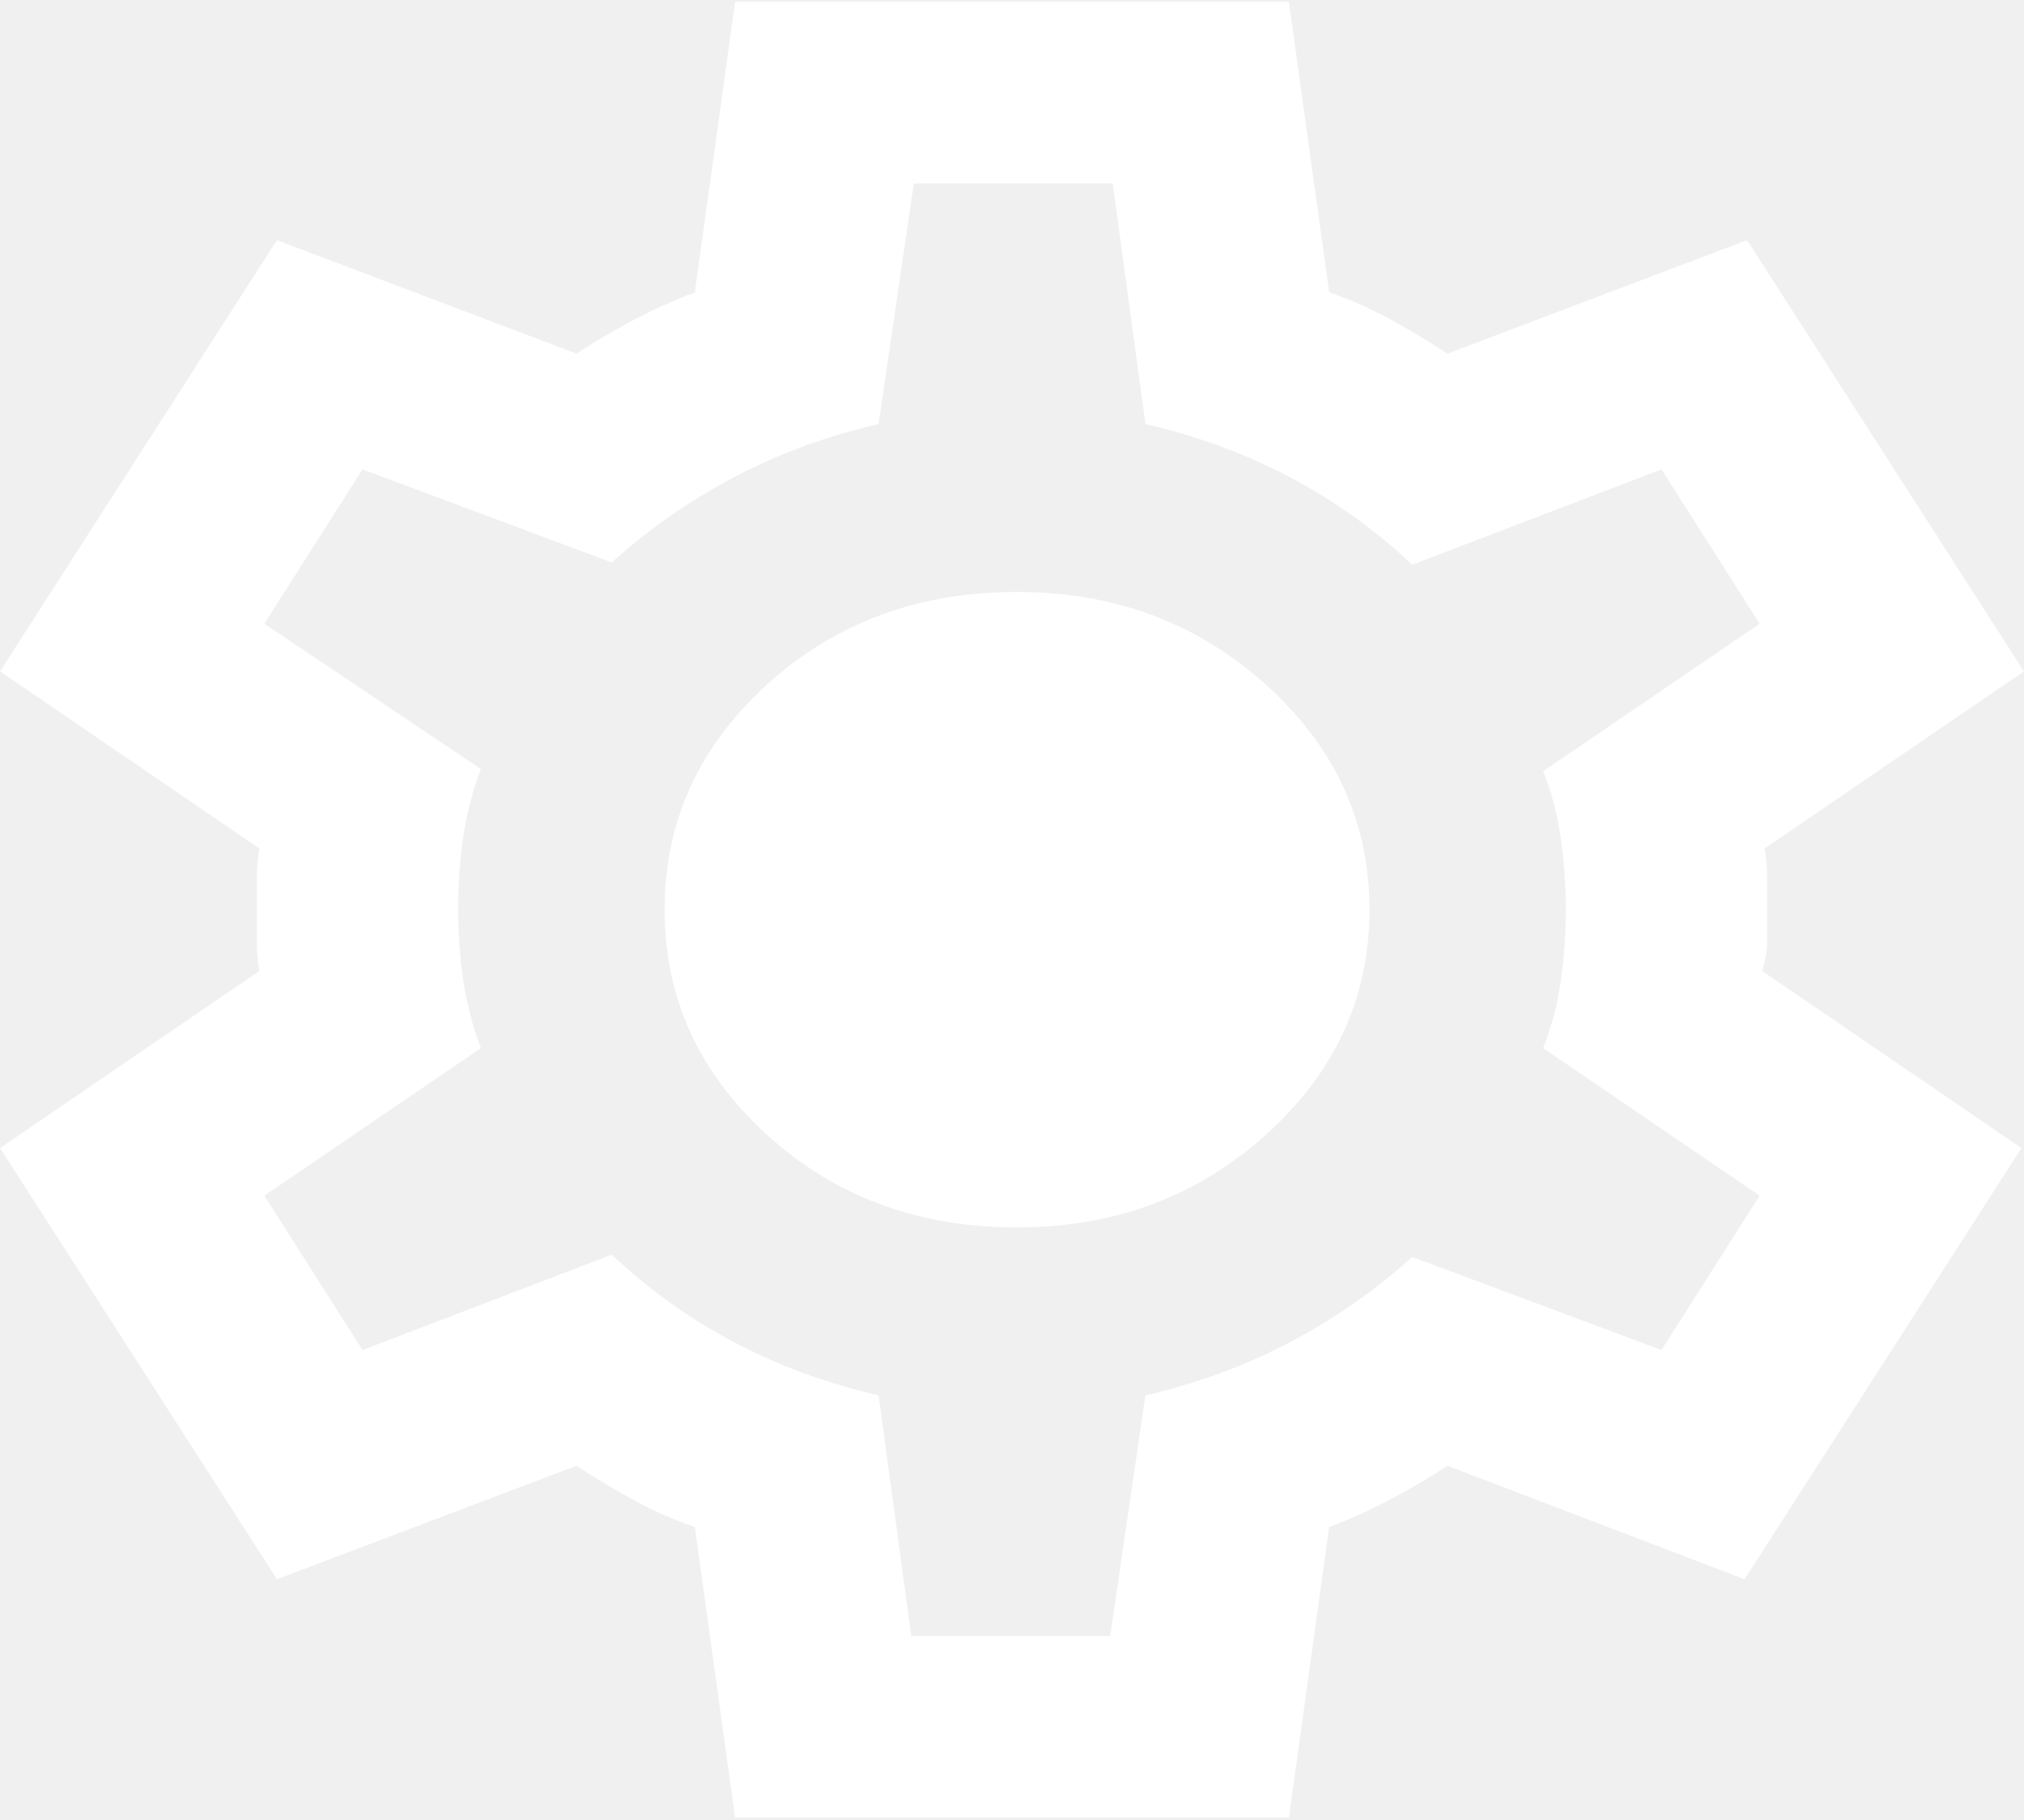
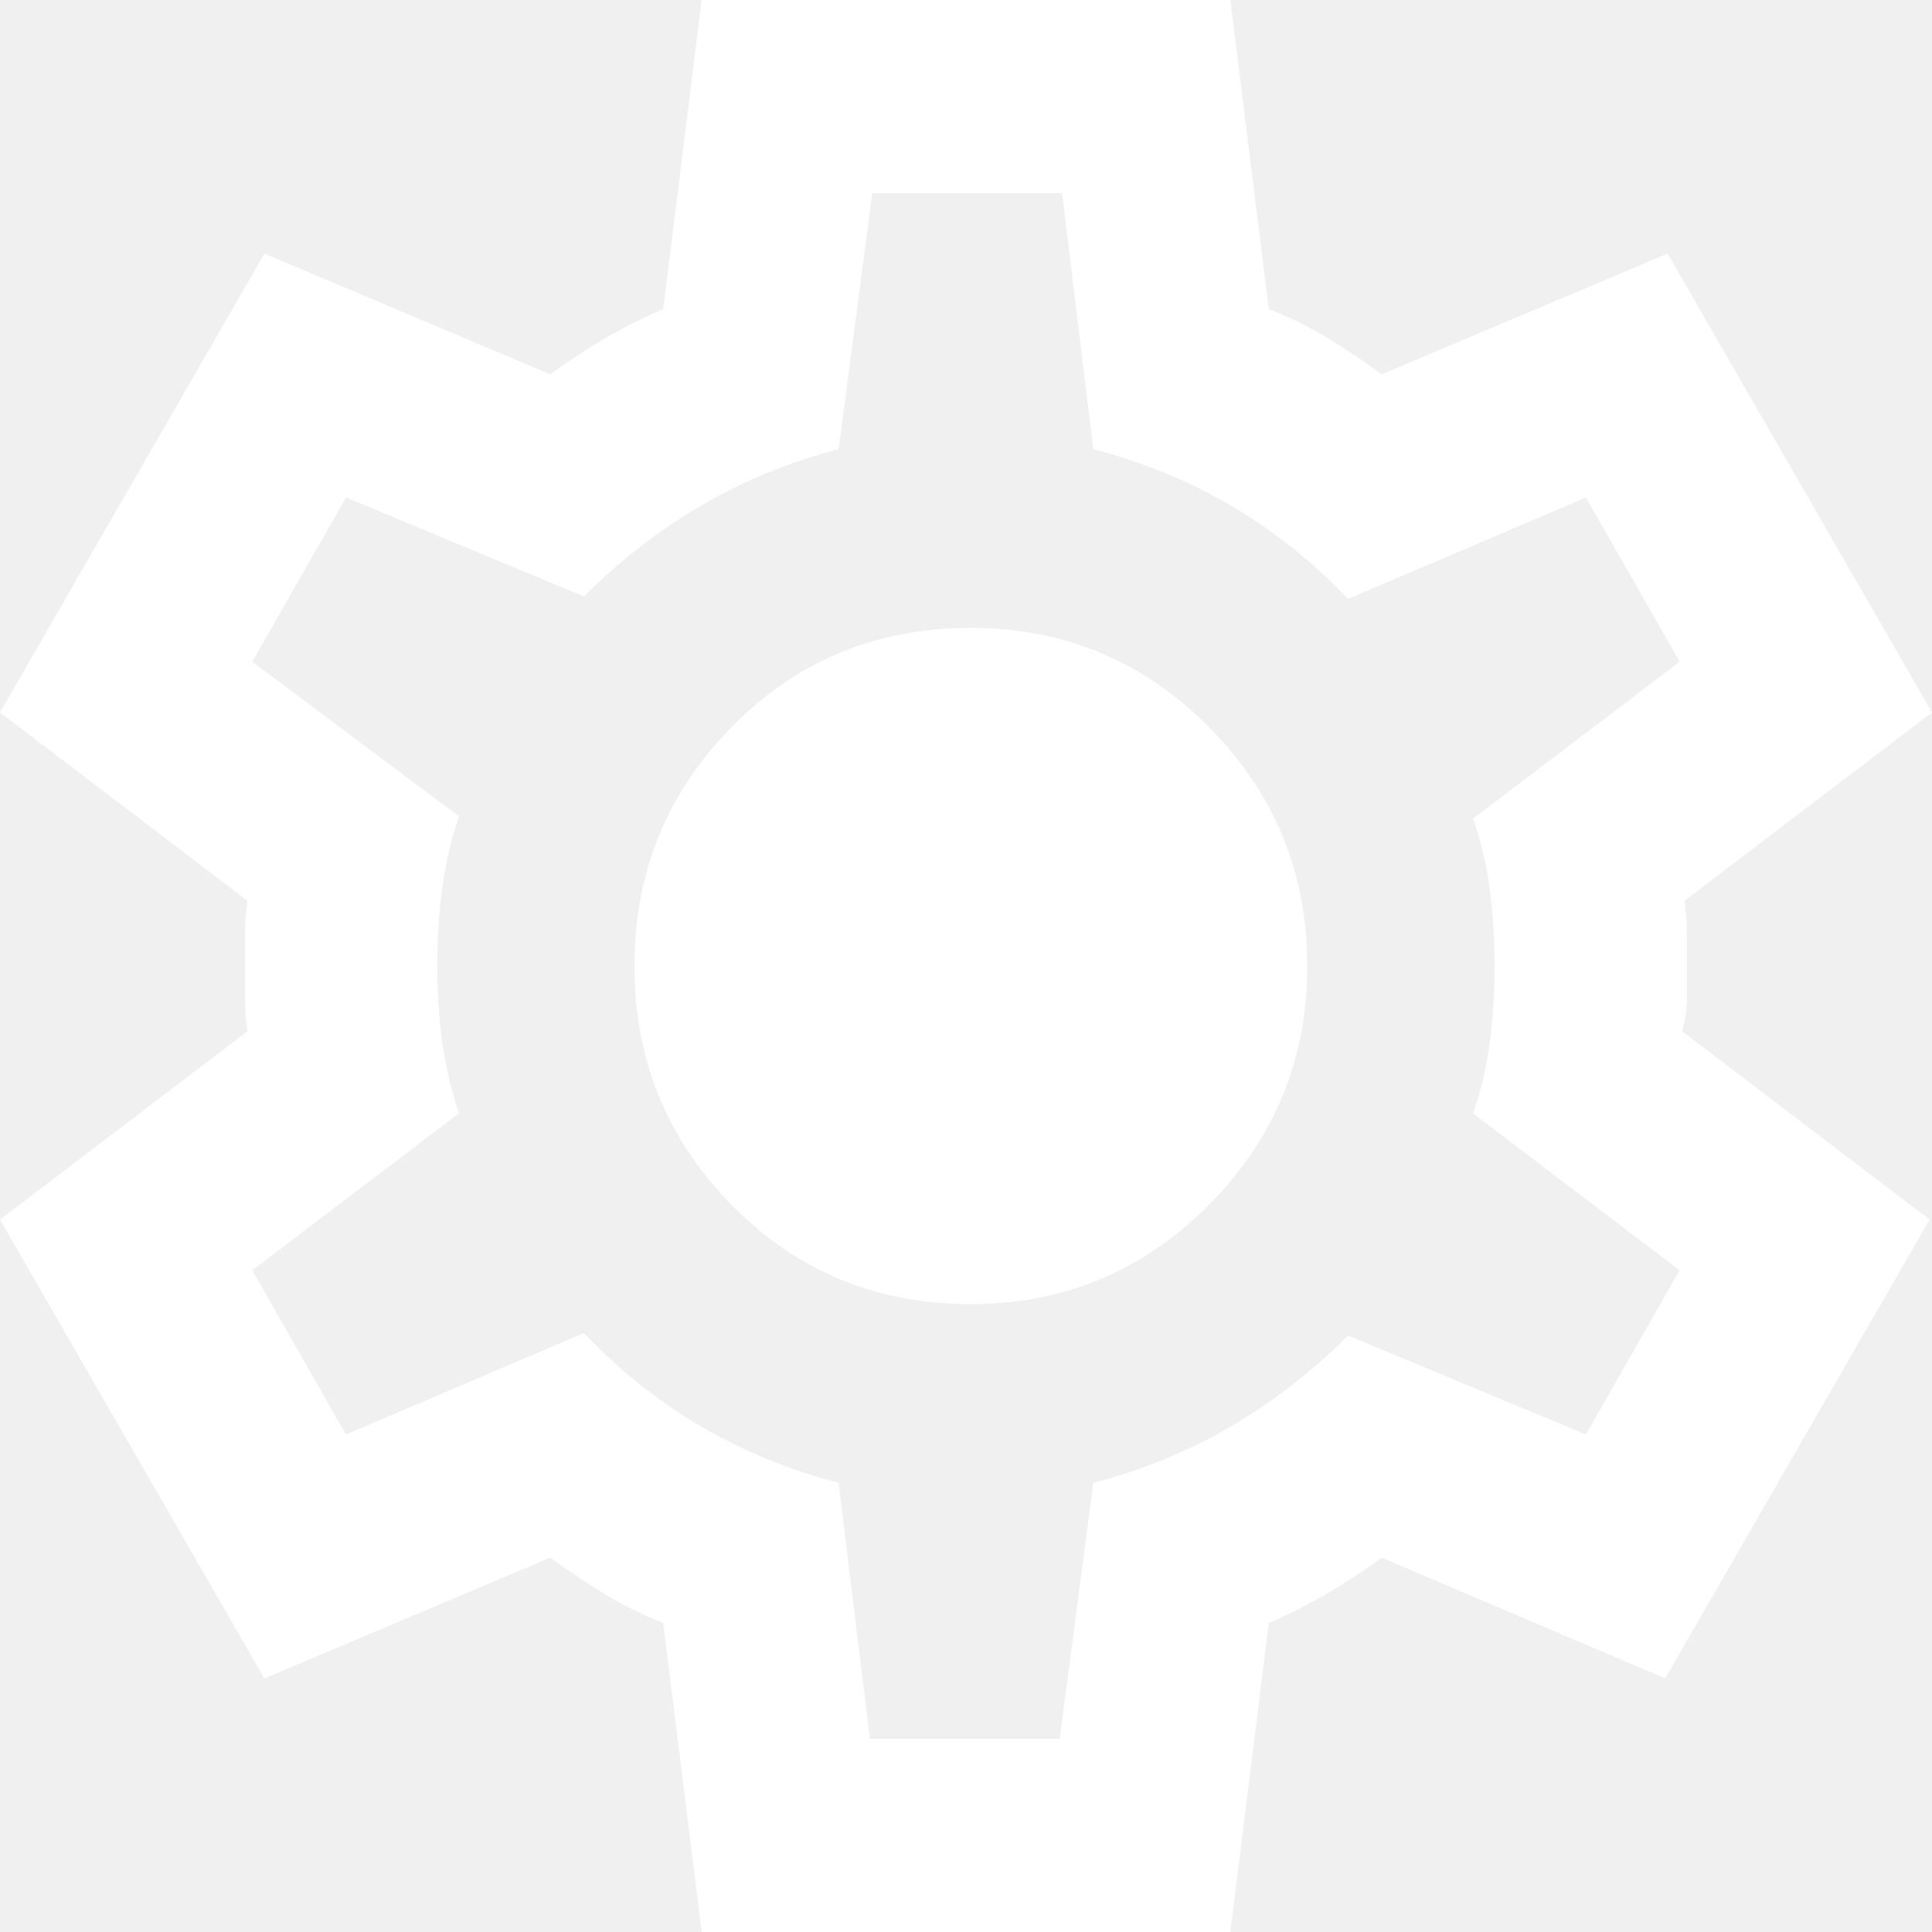
- <svg xmlns="http://www.w3.org/2000/svg" width="732" height="658" viewBox="0 0 732 658" fill="none">
-   <path d="M265.854 657.333L251.288 552.267C243.397 549.531 235.962 546.247 228.982 542.417C222.002 538.586 215.174 534.482 208.498 530.104L100.158 571.146L0.013 415.188L93.785 351.163C93.178 347.332 92.875 343.638 92.875 340.081V317.919C92.875 314.362 93.178 310.668 93.785 306.838L0.013 242.813L100.158 86.854L208.498 127.896C215.174 123.518 222.154 119.414 229.438 115.583C236.721 111.753 244.004 108.469 251.288 105.733L265.854 0.667H466.146L480.713 105.733C488.603 108.469 496.038 111.753 503.018 115.583C509.998 119.414 516.826 123.518 523.502 127.896L631.842 86.854L731.988 242.813L638.215 306.838C638.822 310.668 639.125 314.362 639.125 317.919V340.081C639.125 343.638 638.518 347.332 637.304 351.163L731.077 415.188L630.931 571.146L523.502 530.104C516.826 534.482 509.846 538.586 502.563 542.417C495.279 546.247 487.996 549.531 480.713 552.267L466.146 657.333H265.854ZM329.583 591.667H401.506L414.252 504.658C433.067 500.281 450.517 493.851 466.601 485.369C482.685 476.887 497.404 466.626 510.756 454.588L600.888 488.242L636.394 432.425L558.098 379.071C561.133 371.41 563.257 363.338 564.471 354.856C565.685 346.374 566.292 337.756 566.292 329C566.292 320.244 565.685 311.626 564.471 303.144C563.257 294.662 561.133 286.59 558.098 278.929L636.394 225.575L600.888 169.758L510.756 204.233C497.404 191.647 482.685 181.113 466.601 172.631C450.517 164.149 433.067 157.719 414.252 153.342L402.417 66.333H330.494L317.748 153.342C298.933 157.719 281.483 164.149 265.399 172.631C249.315 181.113 234.597 191.374 221.244 203.413L131.113 169.758L95.606 225.575L173.902 278.108C170.867 286.317 168.743 294.525 167.529 302.733C166.315 310.942 165.708 319.697 165.708 329C165.708 337.756 166.315 346.238 167.529 354.446C168.743 362.654 170.867 370.863 173.902 379.071L95.606 432.425L131.113 488.242L221.244 453.767C234.597 466.353 249.315 476.887 265.399 485.369C281.483 493.851 298.933 500.281 317.748 504.658L329.583 591.667ZM367.821 443.917C403.024 443.917 433.067 432.699 457.952 410.263C482.837 387.826 495.279 360.739 495.279 329C495.279 297.261 482.837 270.174 457.952 247.738C433.067 225.301 403.024 214.083 367.821 214.083C332.011 214.083 301.816 225.301 277.234 247.738C252.653 270.174 240.363 297.261 240.363 329C240.363 360.739 252.653 387.826 277.234 410.263C301.816 432.699 332.011 443.917 367.821 443.917Z" fill="white" />
+ <svg xmlns="http://www.w3.org/2000/svg" width="24" height="24" viewBox="0 0 24 24" fill="none" version="1.1" id="svg1">
+   <defs id="defs1" />
+   <path d="M 8.716,24 8.239,20.16 c -0.259,-0.1 -0.503,-0.22 -0.731,-0.36 -0.229,-0.14 -0.453,-0.29 -0.672,-0.45 L 3.284,20.85 0,15.15 3.075,12.81 c -0.02,-0.14 -0.03,-0.275 -0.03,-0.405 v -0.81 c 0,-0.13 0.01,-0.265 0.03,-0.405 L 0,8.85 3.284,3.15 6.836,4.65 C 7.055,4.49 7.284,4.34 7.522,4.2 7.761,4.06 8,3.94 8.239,3.84 L 8.716,0 H 15.284 L 15.761,3.84 c 0.259,0.1 0.502,0.22 0.731,0.36 0.229,0.14 0.453,0.29 0.672,0.45 L 20.716,3.15 24,8.85 20.925,11.19 c 0.02,0.14 0.03,0.275 0.03,0.405 v 0.81 c 0,0.13 -0.02,0.265 -0.06,0.405 l 3.075,2.34 -3.284,5.7 -3.522,-1.5 c -0.219,0.16 -0.448,0.31 -0.687,0.45 -0.239,0.14 -0.478,0.26 -0.716,0.36 L 15.284,24 Z m 2.09,-2.4 h 2.358 l 0.418,-3.18 c 0.617,-0.16 1.189,-0.395 1.716,-0.705 0.527,-0.31 1.01,-0.685 1.448,-1.125 l 2.955,1.23 1.164,-2.04 -2.567,-1.95 c 0.1,-0.28 0.169,-0.575 0.209,-0.885 0.04,-0.31 0.06,-0.625 0.06,-0.945 0,-0.32 -0.02,-0.635 -0.06,-0.945 -0.04,-0.31 -0.109,-0.605 -0.209,-0.885 L 20.866,8.22 19.701,6.18 16.746,7.44 C 16.308,6.98 15.826,6.595 15.298,6.285 14.771,5.975 14.199,5.74 13.582,5.58 L 13.194,2.4 h -2.358 L 10.418,5.58 C 9.801,5.74 9.229,5.975 8.701,6.285 8.174,6.595 7.692,6.97 7.254,7.41 L 4.299,6.18 3.134,8.22 5.701,10.14 c -0.1,0.3 -0.169,0.6 -0.209,0.9 -0.04,0.3 -0.06,0.62 -0.06,0.96 0,0.32 0.02,0.63 0.06,0.93 0.04,0.3 0.109,0.6 0.209,0.9 l -2.567,1.95 1.164,2.04 2.955,-1.26 c 0.438,0.46 0.92,0.845 1.448,1.155 0.527,0.31 1.1,0.545 1.716,0.705 z m 1.254,-5.4 c 1.154,0 2.139,-0.41 2.955,-1.23 0.816,-0.82 1.224,-1.81 1.224,-2.97 0,-1.16 -0.408,-2.15 -1.224,-2.97 -0.816,-0.82 -1.801,-1.23 -2.955,-1.23 -1.174,0 -2.164,0.41 -2.97,1.23 -0.806,0.82 -1.209,1.81 -1.209,2.97 0,1.16 0.403,2.15 1.209,2.97 0.806,0.82 1.796,1.23 2.97,1.23 z" fill="#ffffff" id="path1" style="stroke-width:0.035" />
</svg>
